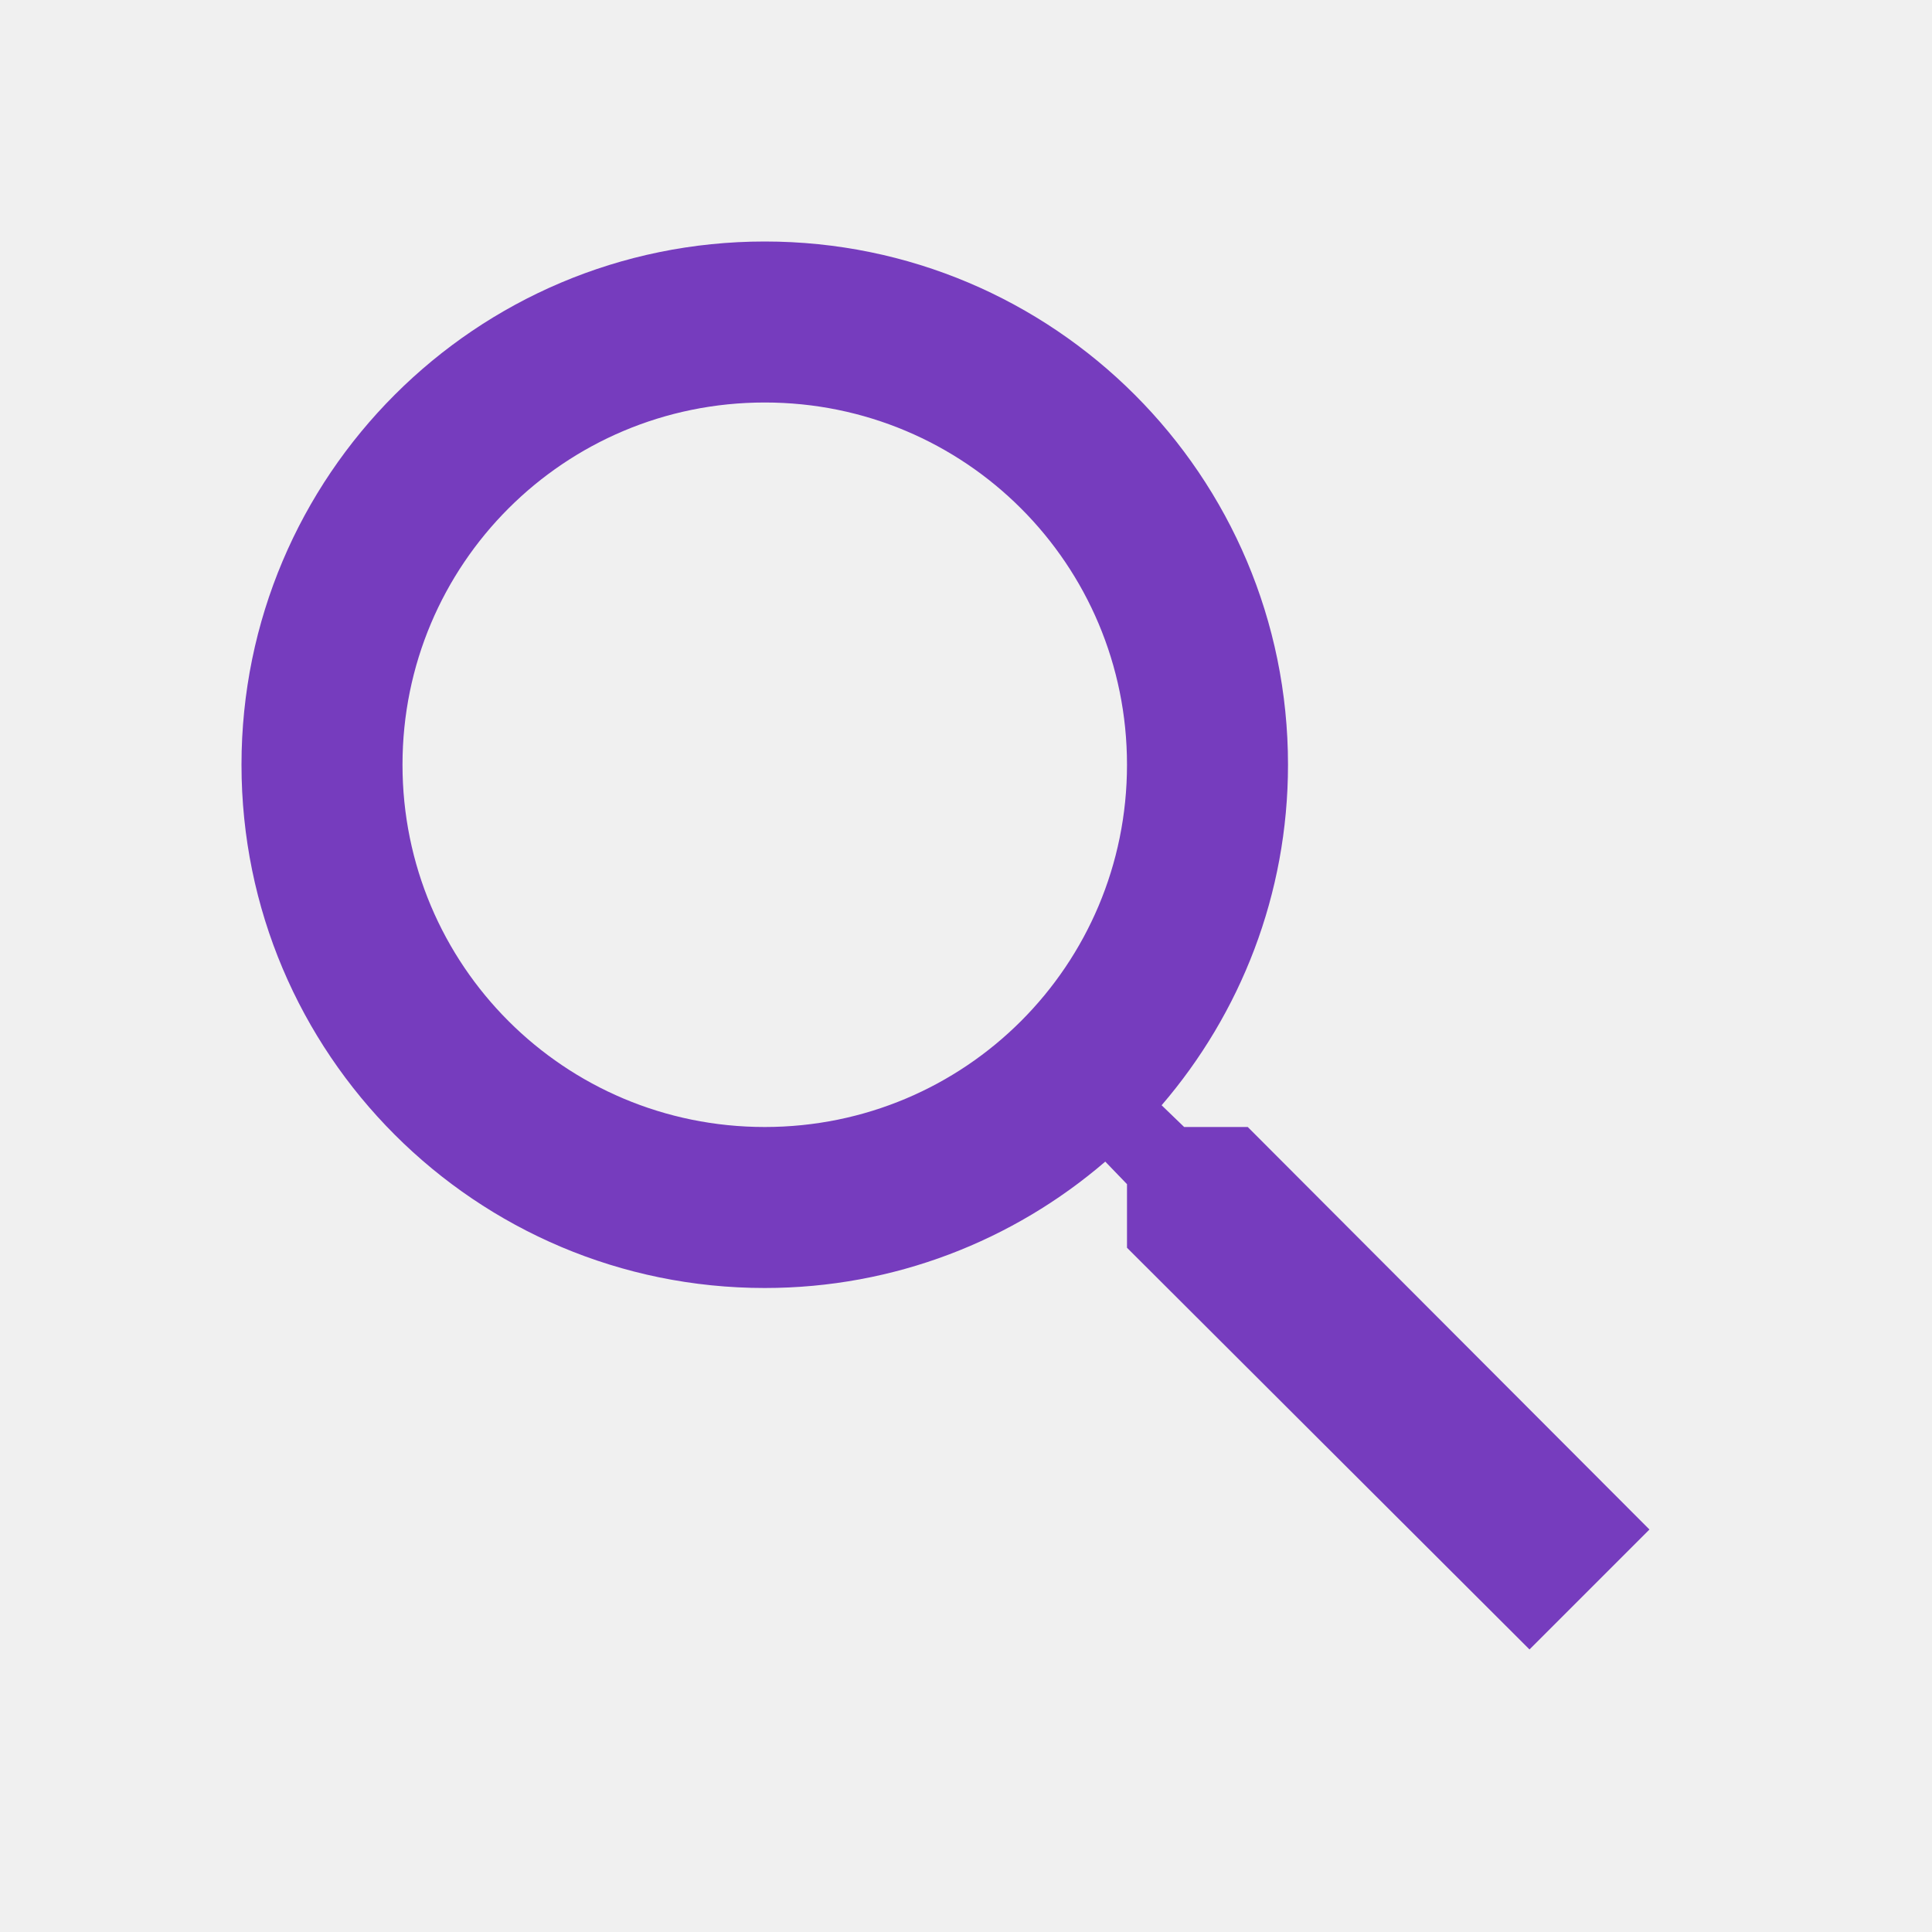
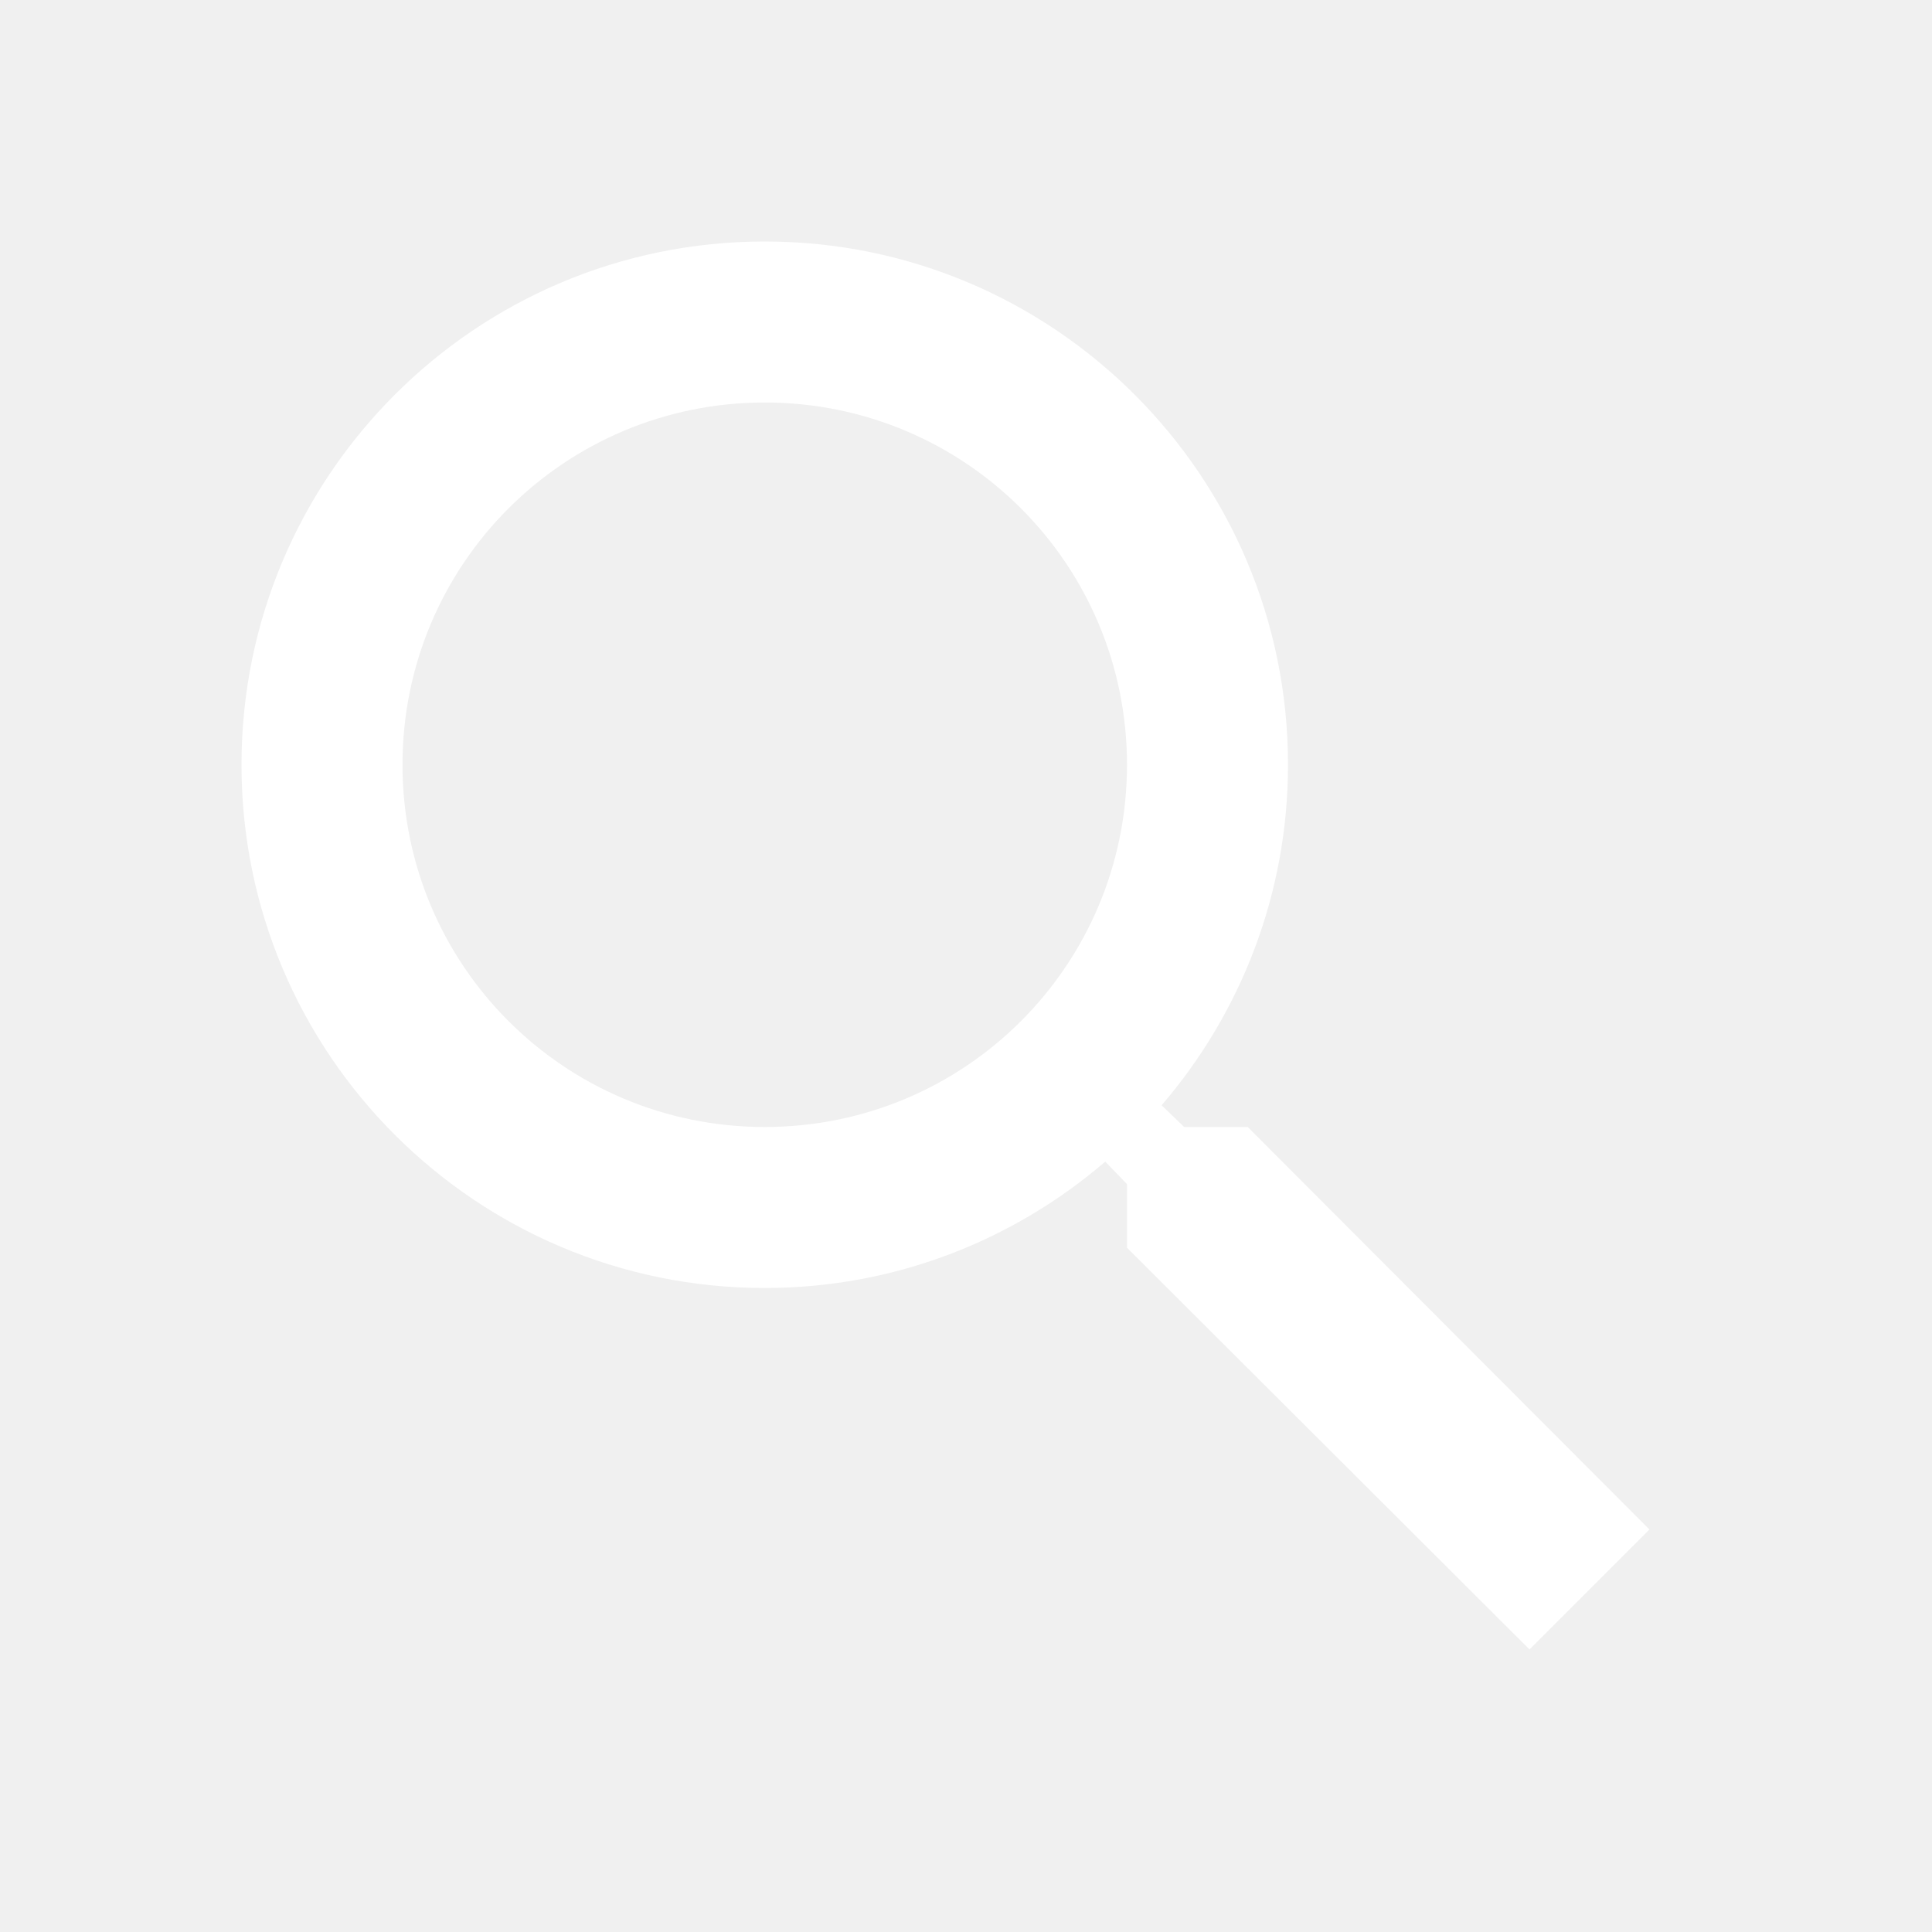
- <svg xmlns="http://www.w3.org/2000/svg" height="250px" viewBox="0 0 24 24" width="250px" fill="#763cbe">
+ <svg xmlns="http://www.w3.org/2000/svg" height="250px" viewBox="0 0 24 24" width="250px" fill="#fff">
  <path d="M0 0h24v24H0V0z" fill="none" />
  <path d="M15.5 14h-.79l-.28-.27C15.41 12.59 16 11.11 16 9.5 16 5.91 13.09 3 9.5 3S3 5.91 3 9.5 5.91 16 9.5 16c1.61 0 3.09-.59 4.23-1.57l.27.28v.79l5 4.99L20.49 19l-4.99-5zm-6 0C7.01 14 5 11.99 5 9.5S7.01 5 9.5 5 14 7.01 14 9.5 11.99 14 9.5 14z" />
</svg>
